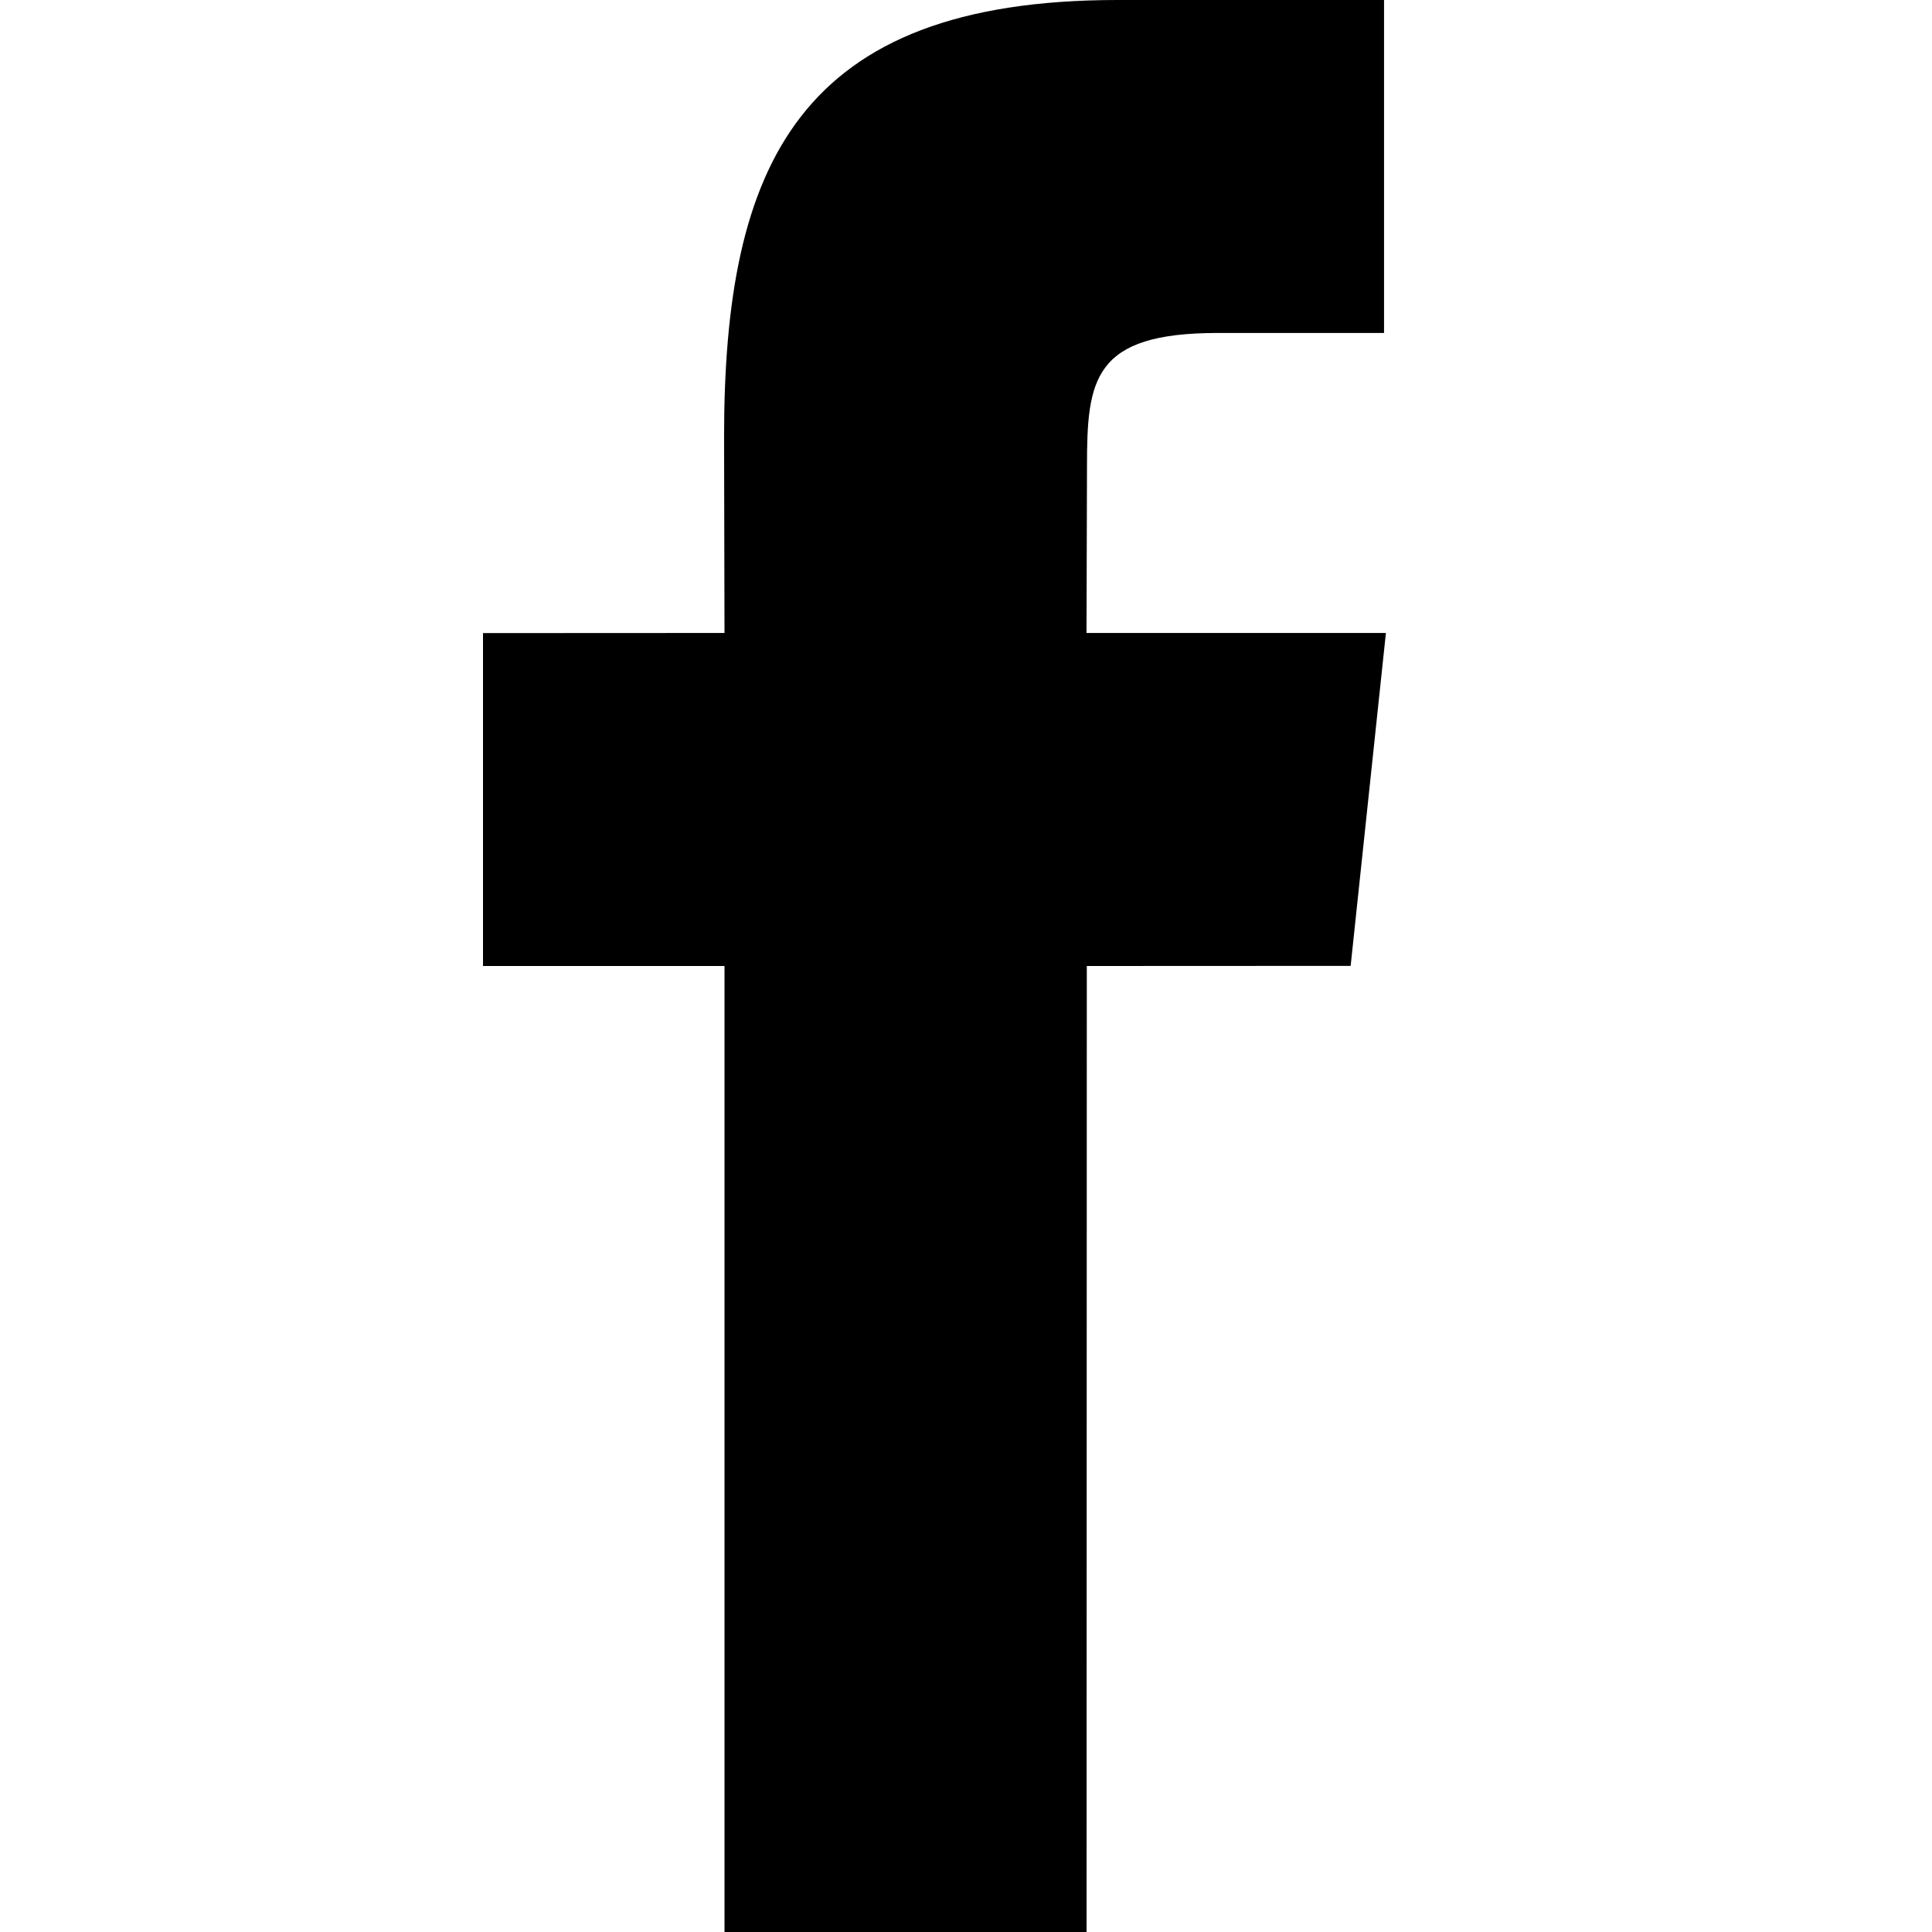
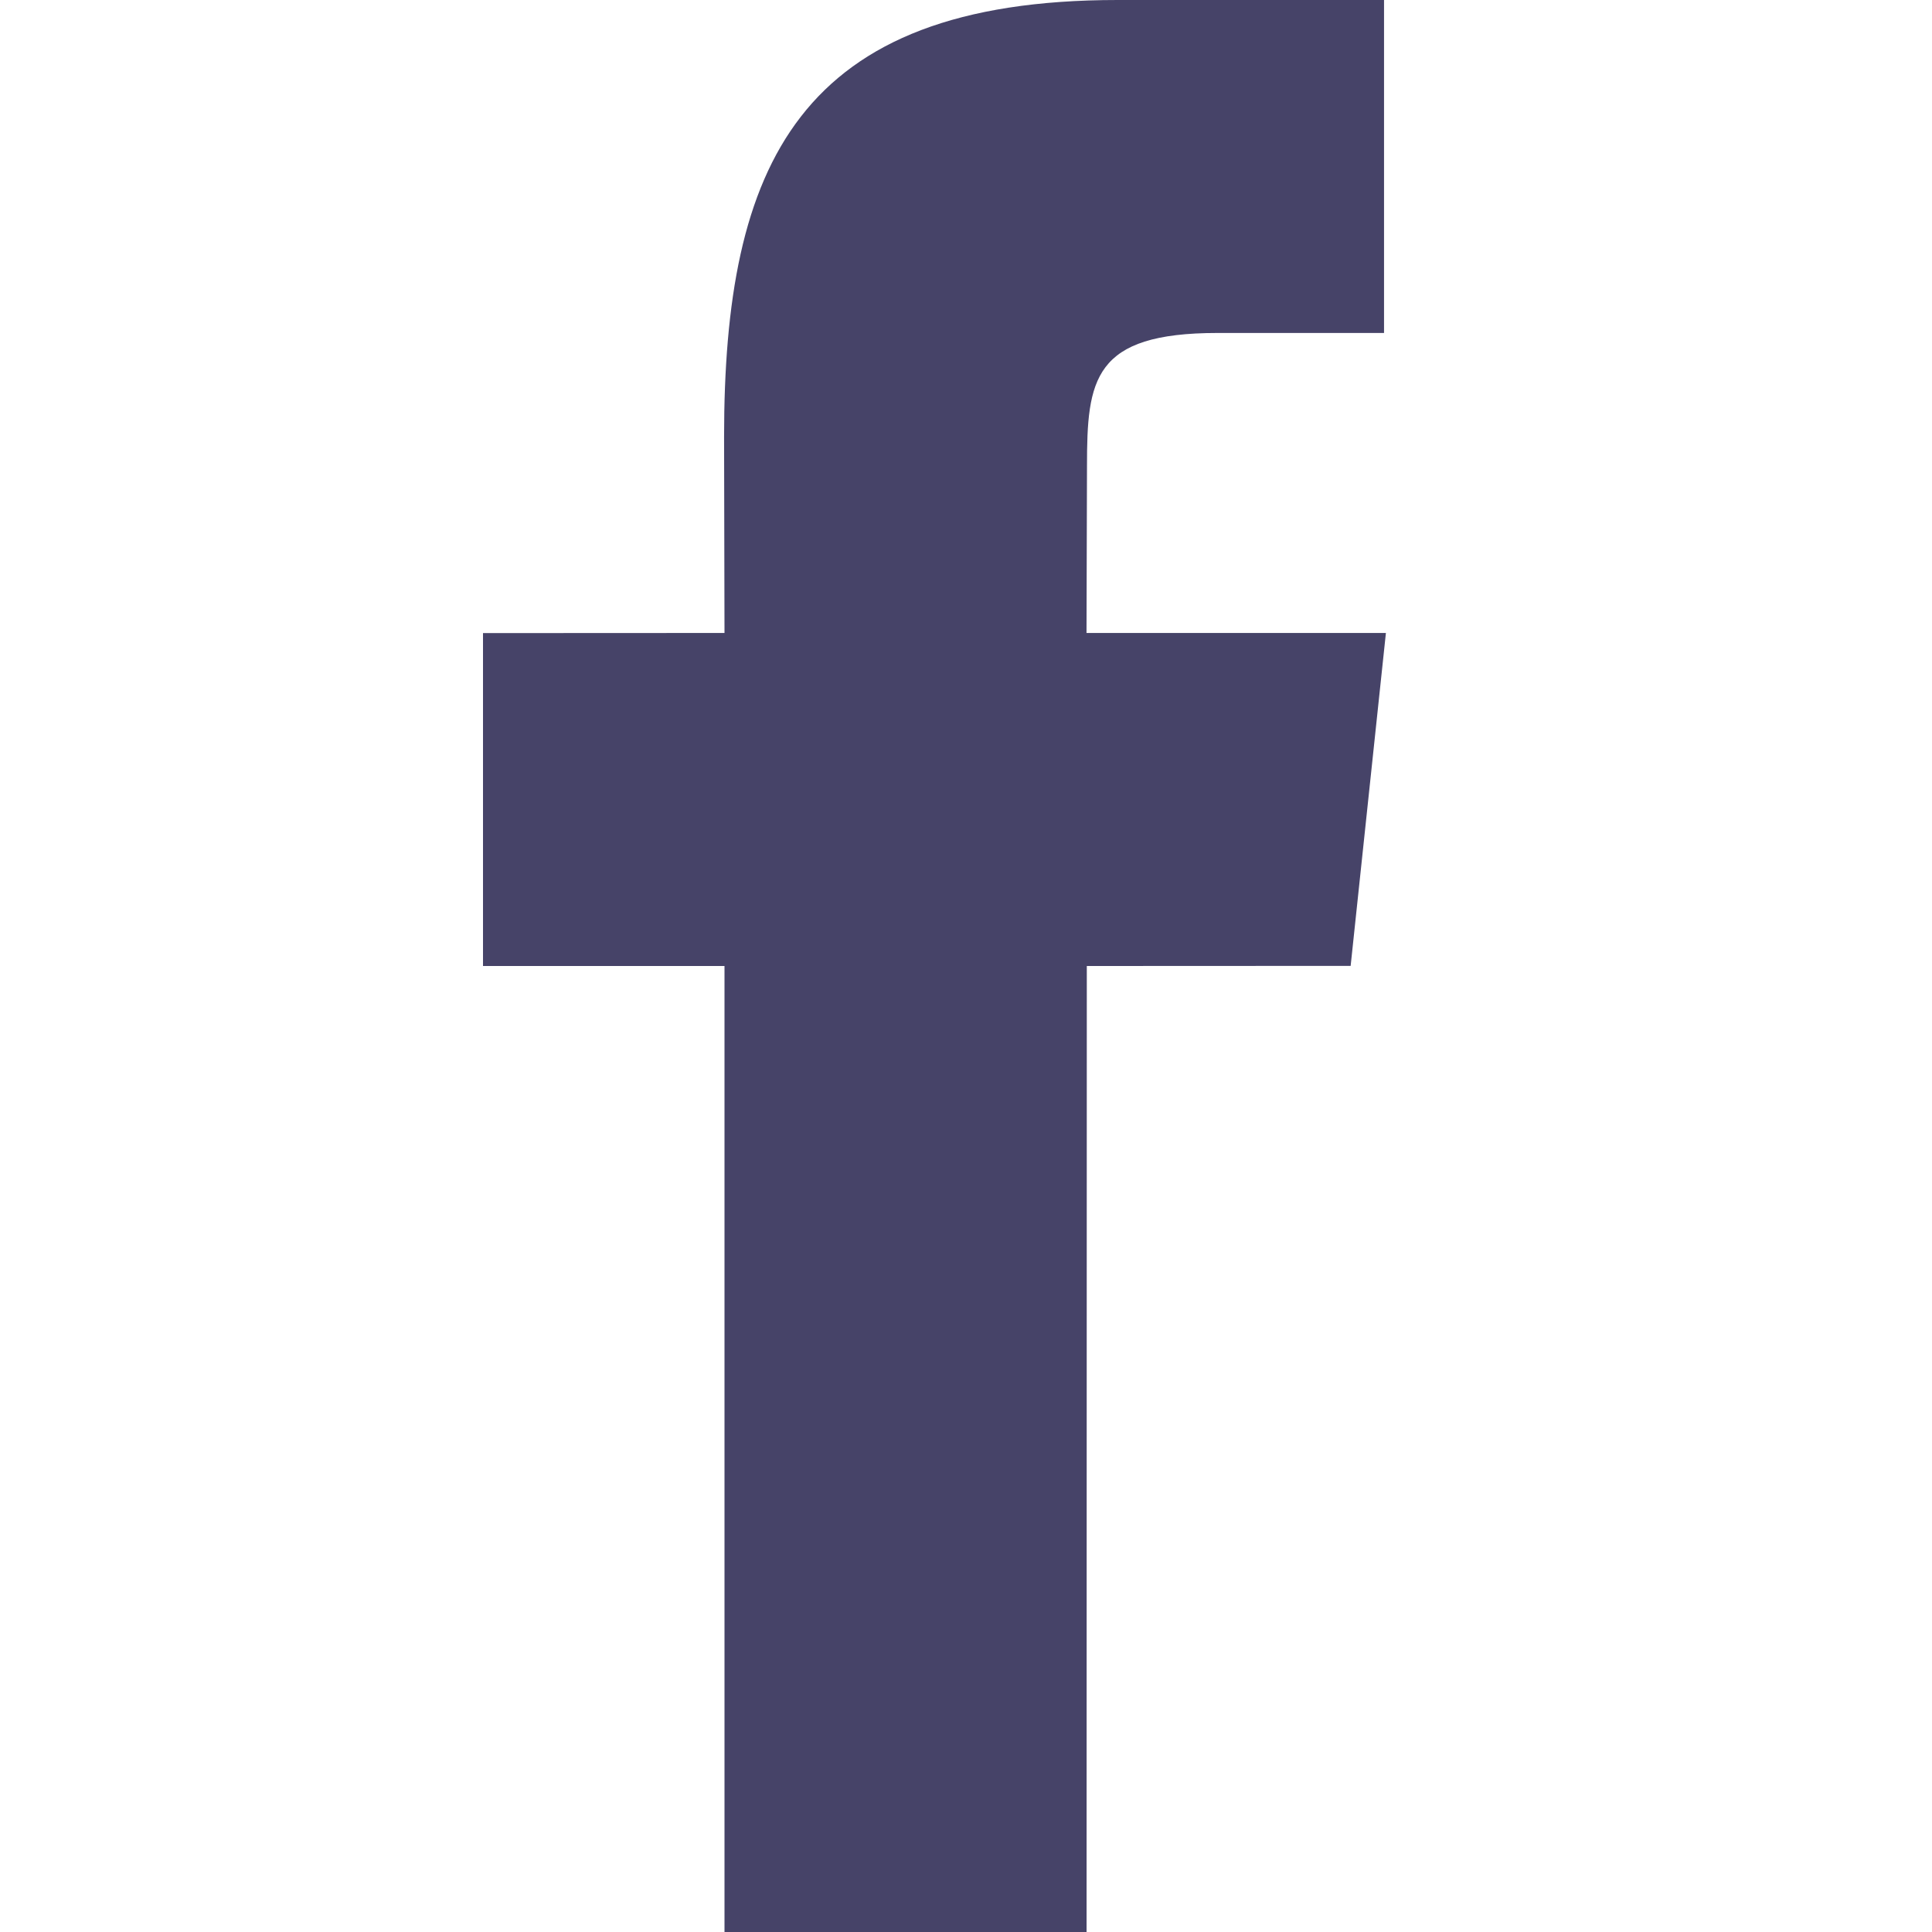
<svg xmlns="http://www.w3.org/2000/svg" version="1.1" width="32" height="32" viewBox="0 0 32 32">
  <g id="icomoon-ignore">
    <line stroke-width="1" x1="" y1="" x2="" y2="" stroke="#449FDB" opacity="" />
  </g>
-   <path d="M17.996 32h-5.996v-16h-4v-5.514l4-0.002-0.007-3.248c0-4.498 1.22-7.236 6.519-7.236h4.412v5.515h-2.757c-2.064 0-2.163 0.771-2.163 2.209l-0.008 2.76h4.959l-0.584 5.514-4.37 0.002-0.004 16z" fill="#000000" />
+   <path d="M17.996 32h-5.996v-16h-4v-5.514l4-0.002-0.007-3.248c0-4.498 1.22-7.236 6.519-7.236h4.412v5.515h-2.757c-2.064 0-2.163 0.771-2.163 2.209l-0.008 2.76h4.959l-0.584 5.514-4.37 0.002-0.004 16z" fill="#464368" />
</svg>
